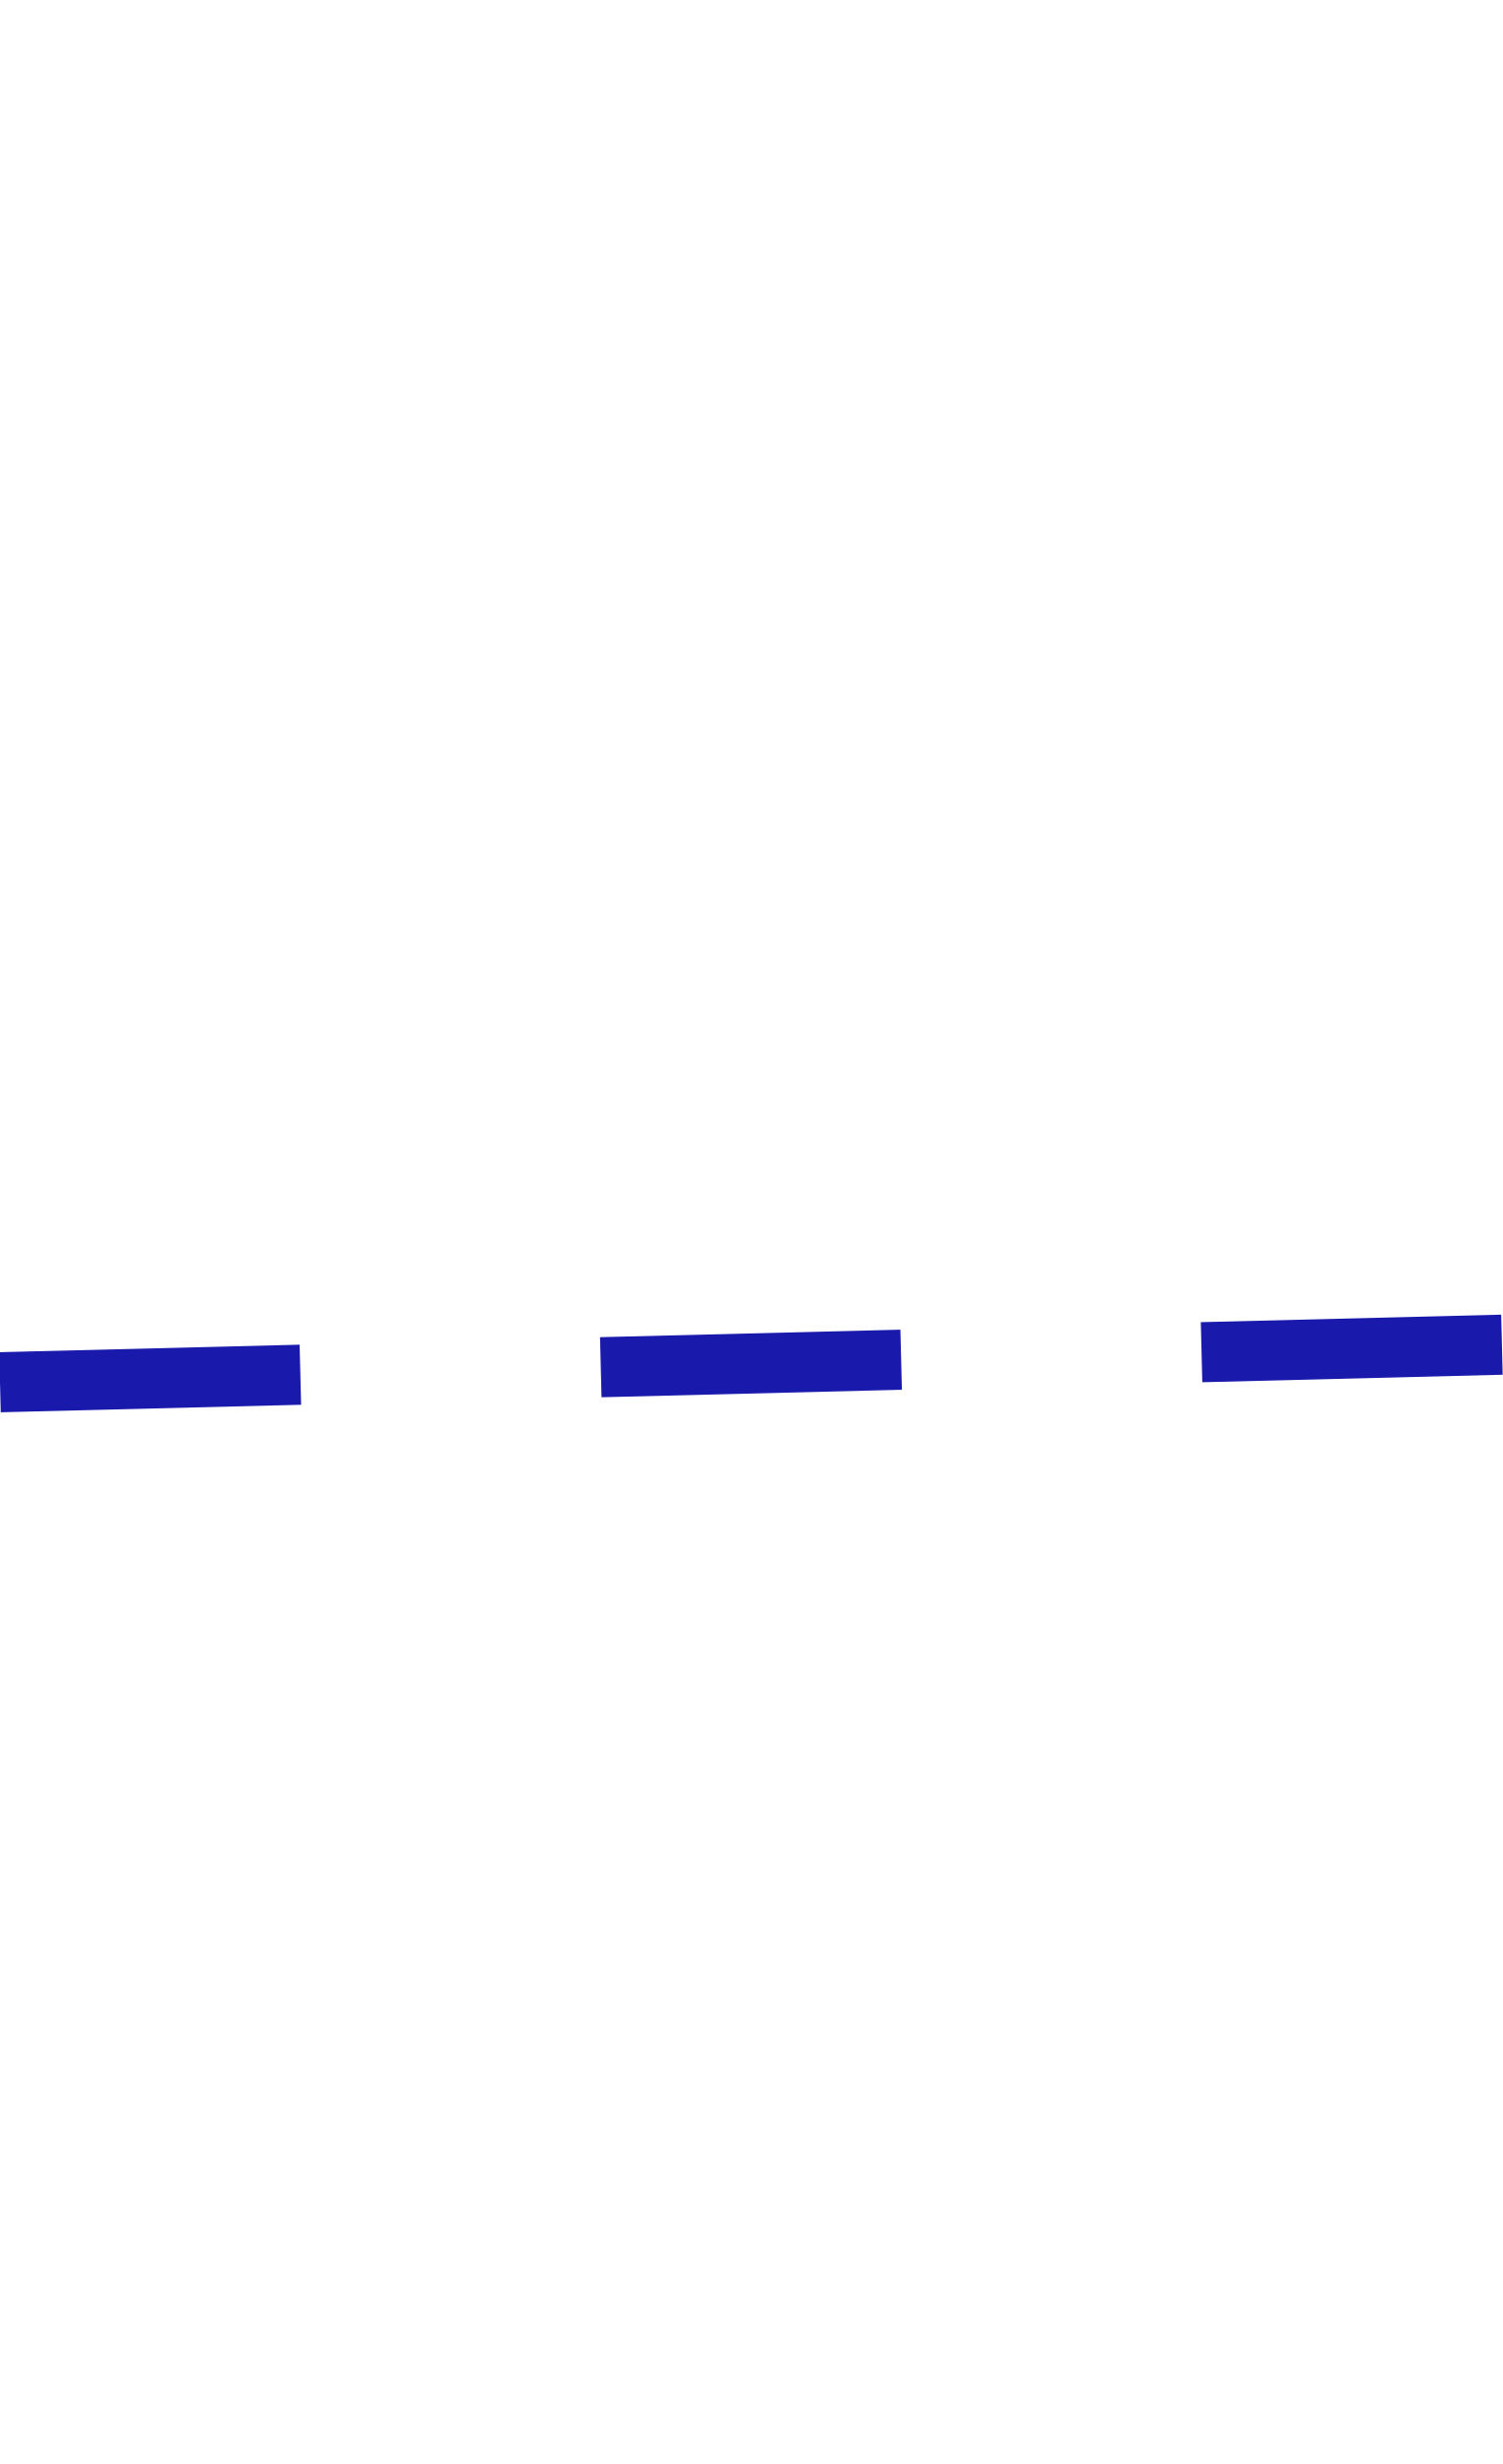
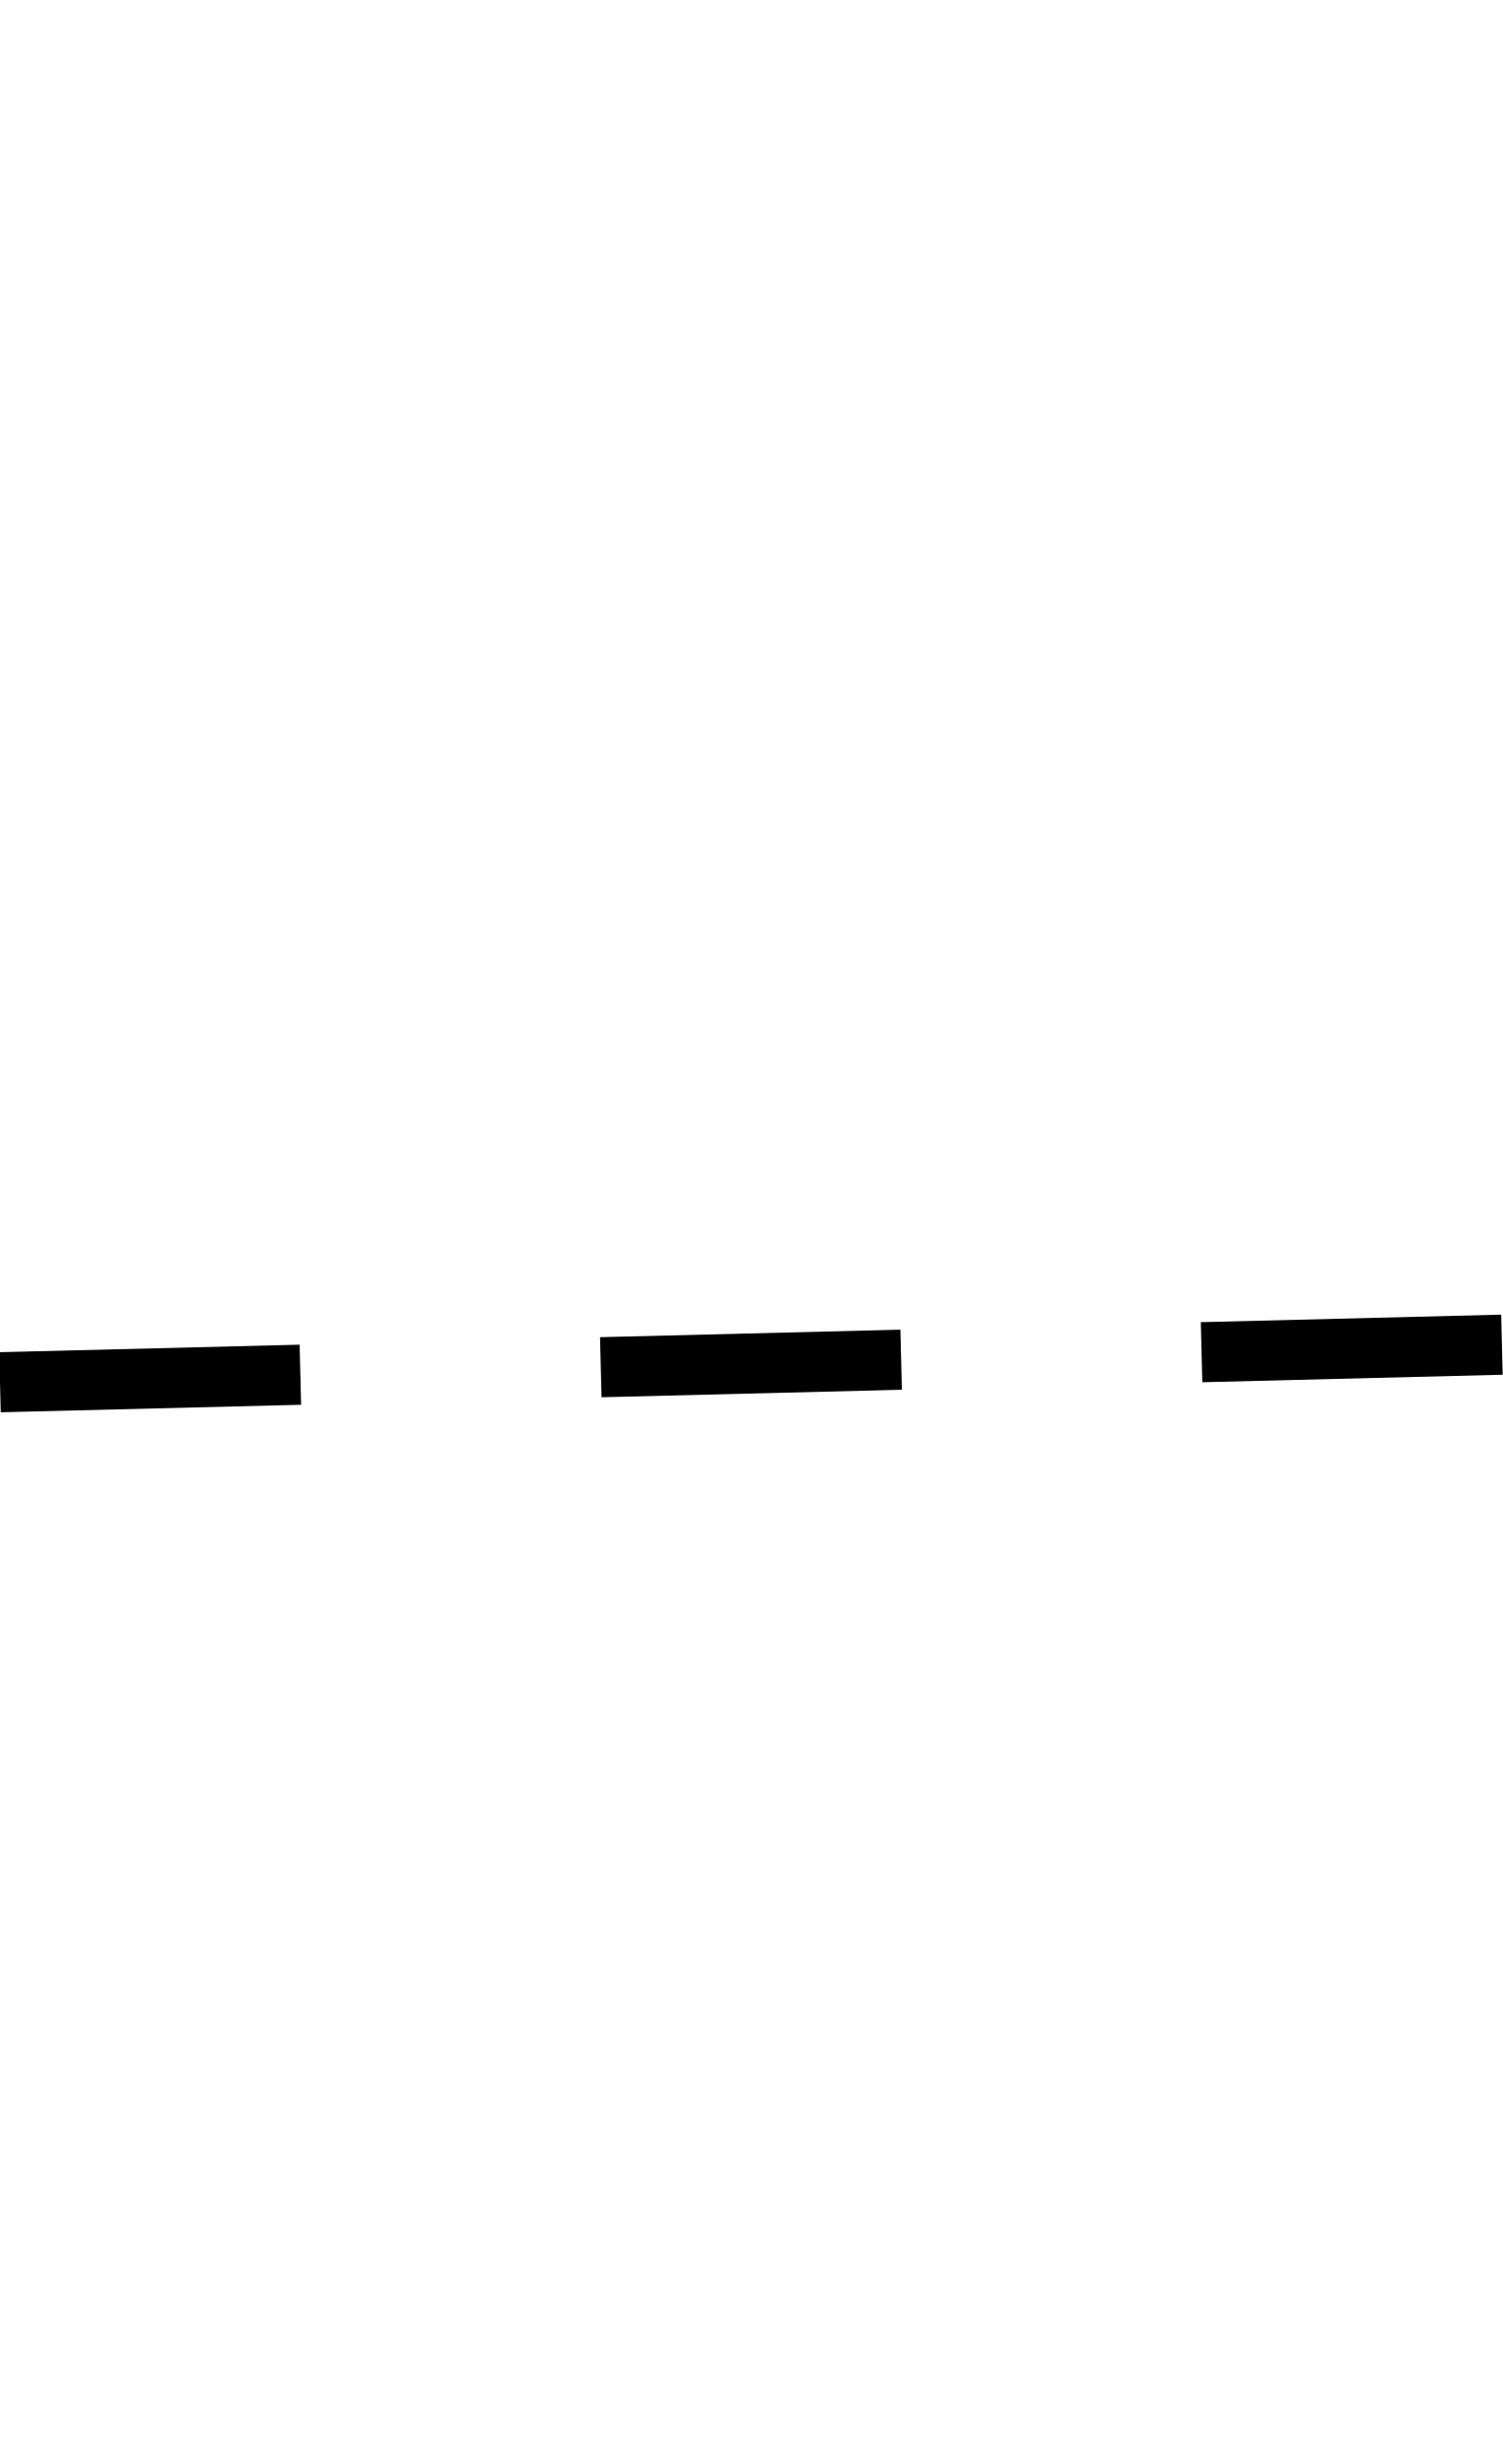
<svg xmlns="http://www.w3.org/2000/svg" id="svg2" height="41" width="25" version="1.1">
-   <path fill="none" stroke="#1919ac" d="M0,23L4.998,22.875Z" stroke-width="1" style="-webkit-tap-highlight-color: rgba(0, 0, 0, 0);" />
-   <path fill="none" stroke="#1919ac" d="M9.997,22.75L14.995,22.625Z" stroke-width="1" style="-webkit-tap-highlight-color: rgba(0, 0, 0, 0);" />
-   <path fill="none" stroke="#1919ac" d="M19.994,22.5L24.992,22.375Z" stroke-width="1" style="-webkit-tap-highlight-color: rgba(0, 0, 0, 0);" />
+   <path fill="none" stroke="#000000" d="M0,23L4.998,22.875Z" stroke-width="1" style="-webkit-tap-highlight-color: rgba(0, 0, 0, 0);" />
+   <path fill="none" stroke="#000000" d="M9.997,22.75L14.995,22.625Z" stroke-width="1" style="-webkit-tap-highlight-color: rgba(0, 0, 0, 0);" />
+   <path fill="none" stroke="#000000" d="M19.994,22.5L24.992,22.375Z" stroke-width="1" style="-webkit-tap-highlight-color: rgba(0, 0, 0, 0);" />
</svg>
